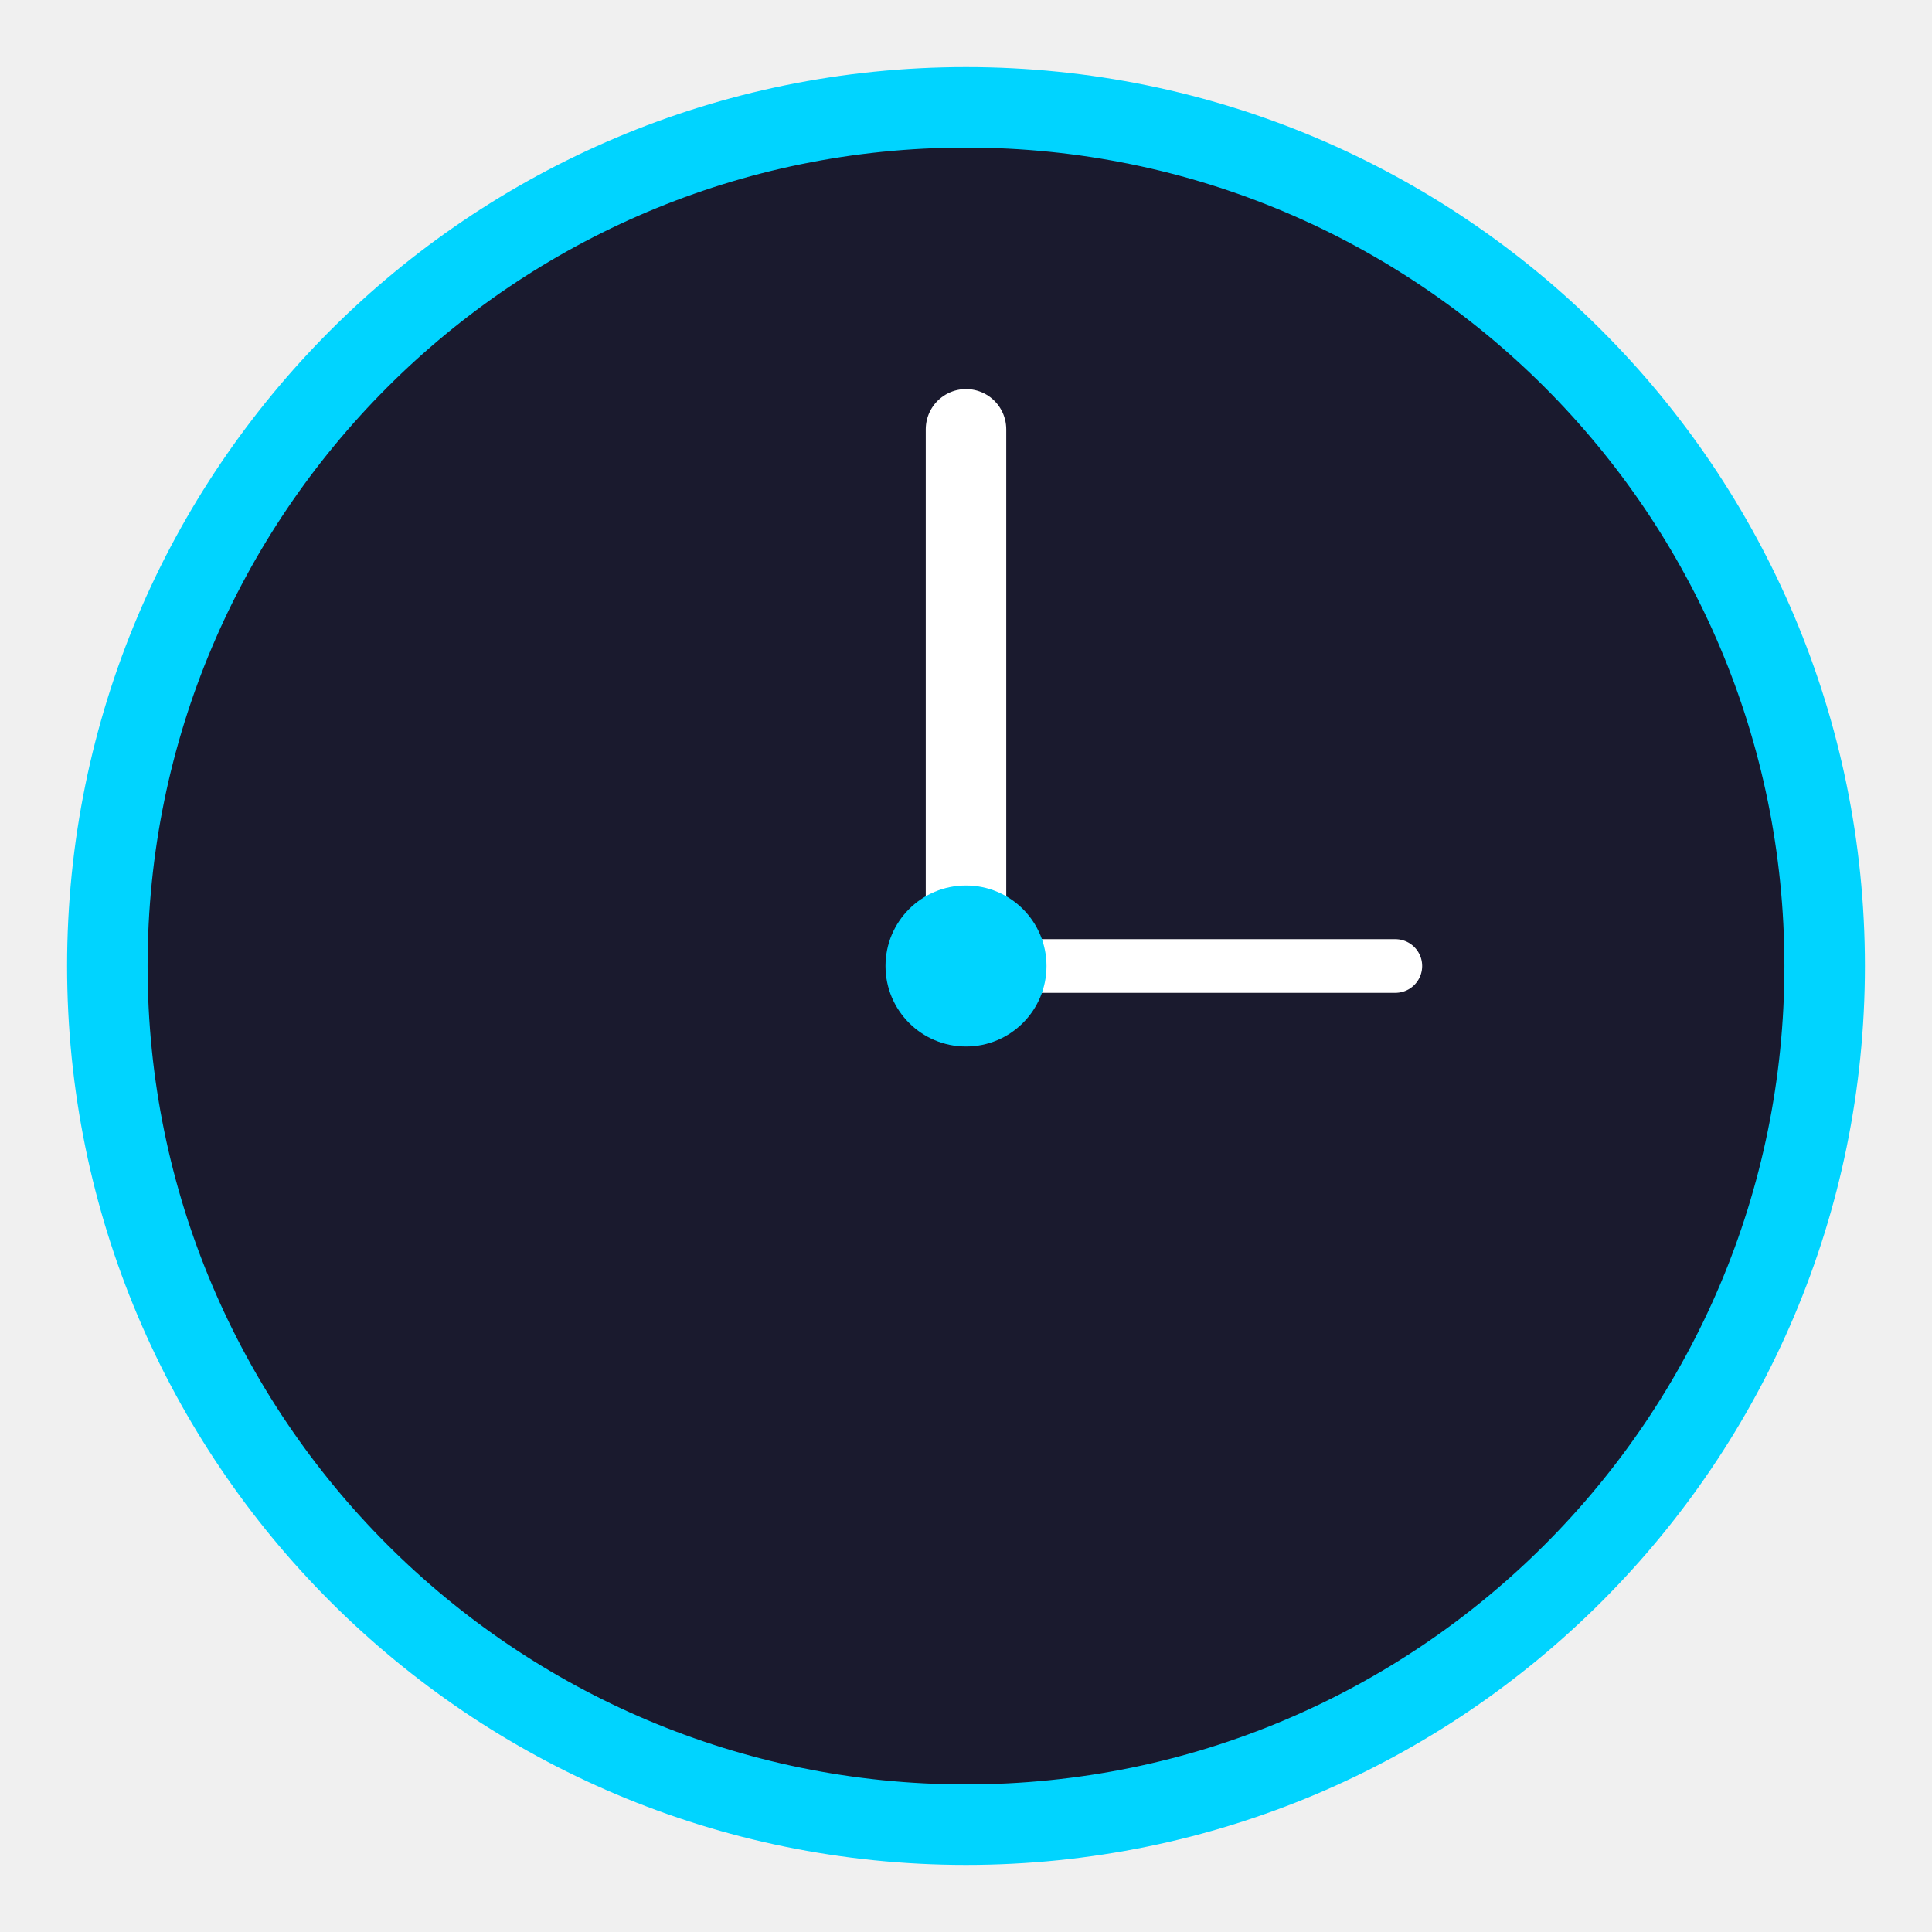
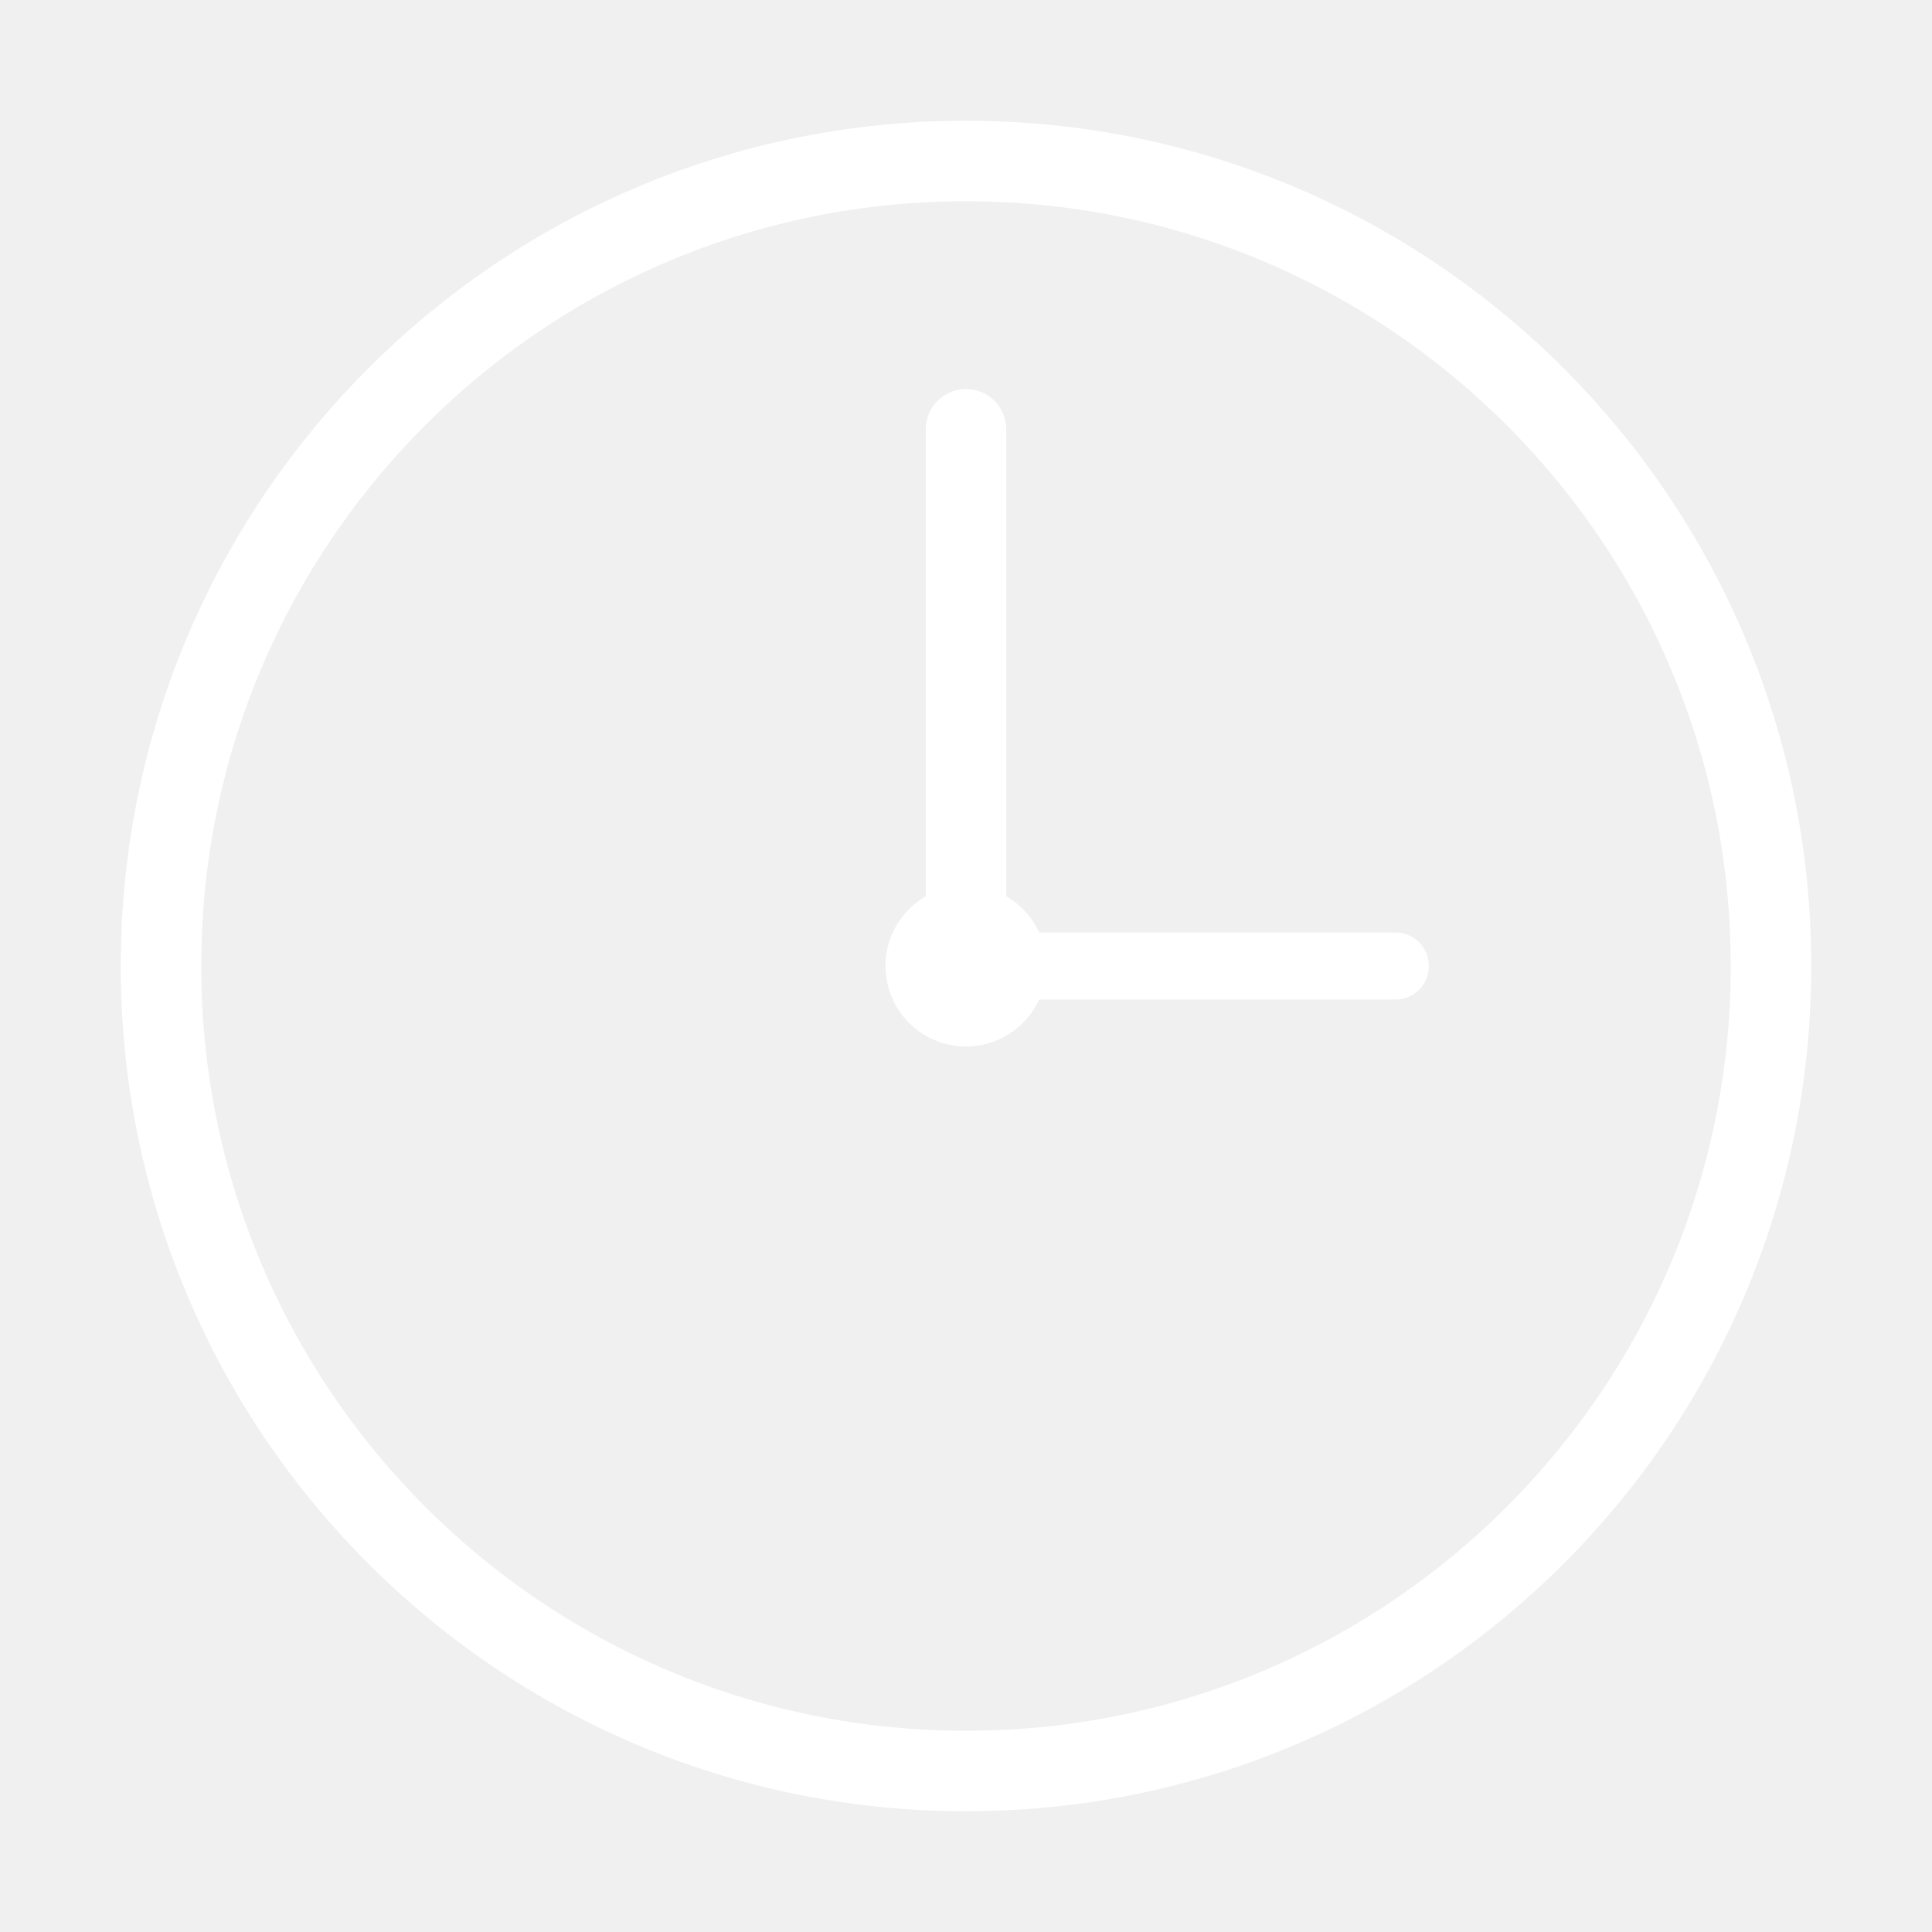
<svg xmlns="http://www.w3.org/2000/svg" viewBox="0 0 72 72">
-   <circle cx="36" cy="36" r="32" fill="#1a1a2e" stroke="#00d4ff" stroke-width="3" />
+   <circle cx="36" cy="36" r="30" fill="none" stroke="#ffffff" stroke-width="3" />
  <line x1="36" y1="36" x2="36" y2="16" stroke="#ffffff" stroke-width="3" stroke-linecap="round" />
-   <line x1="36" y1="36" x2="52" y2="36" stroke="#ffffff" stroke-width="2" stroke-linecap="round" />
-   <circle cx="36" cy="36" r="3" fill="#00d4ff" />
+   <line x1="36" y1="36" x2="52" y2="36" stroke="#ffffff" stroke-width="2.5" stroke-linecap="round" />
+   <circle cx="36" cy="36" r="3" fill="#ffffff" />
</svg>
